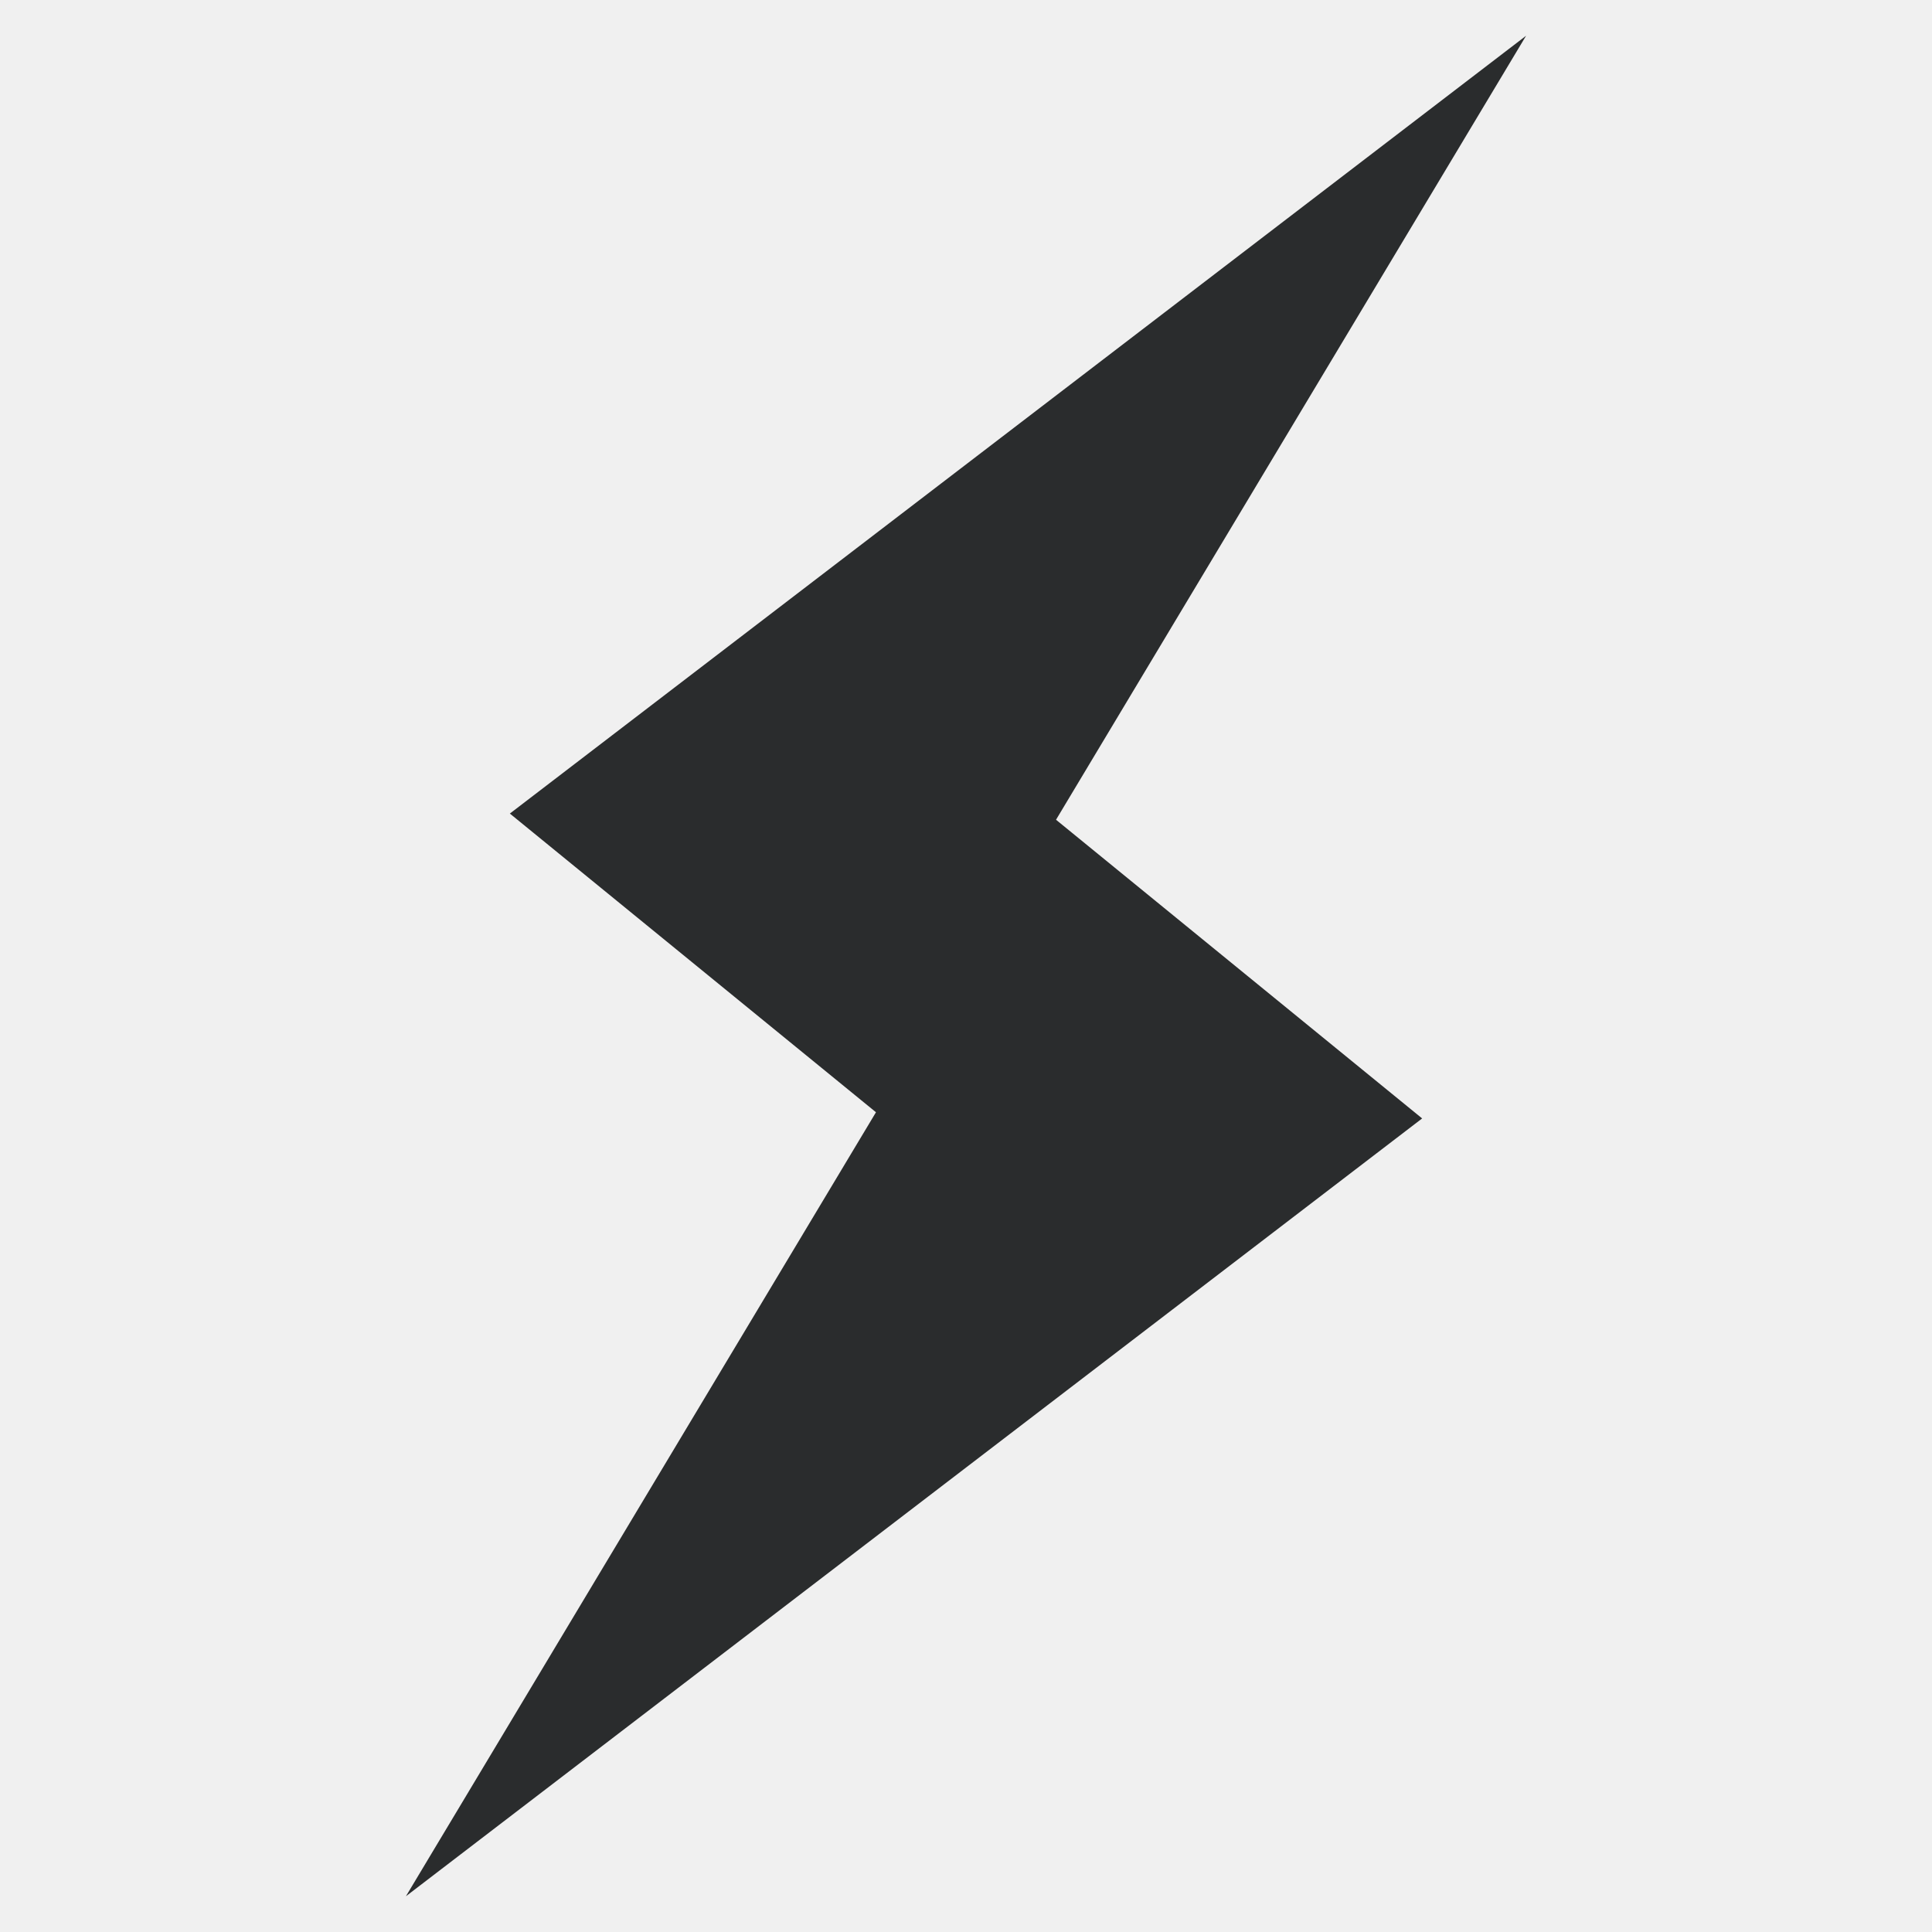
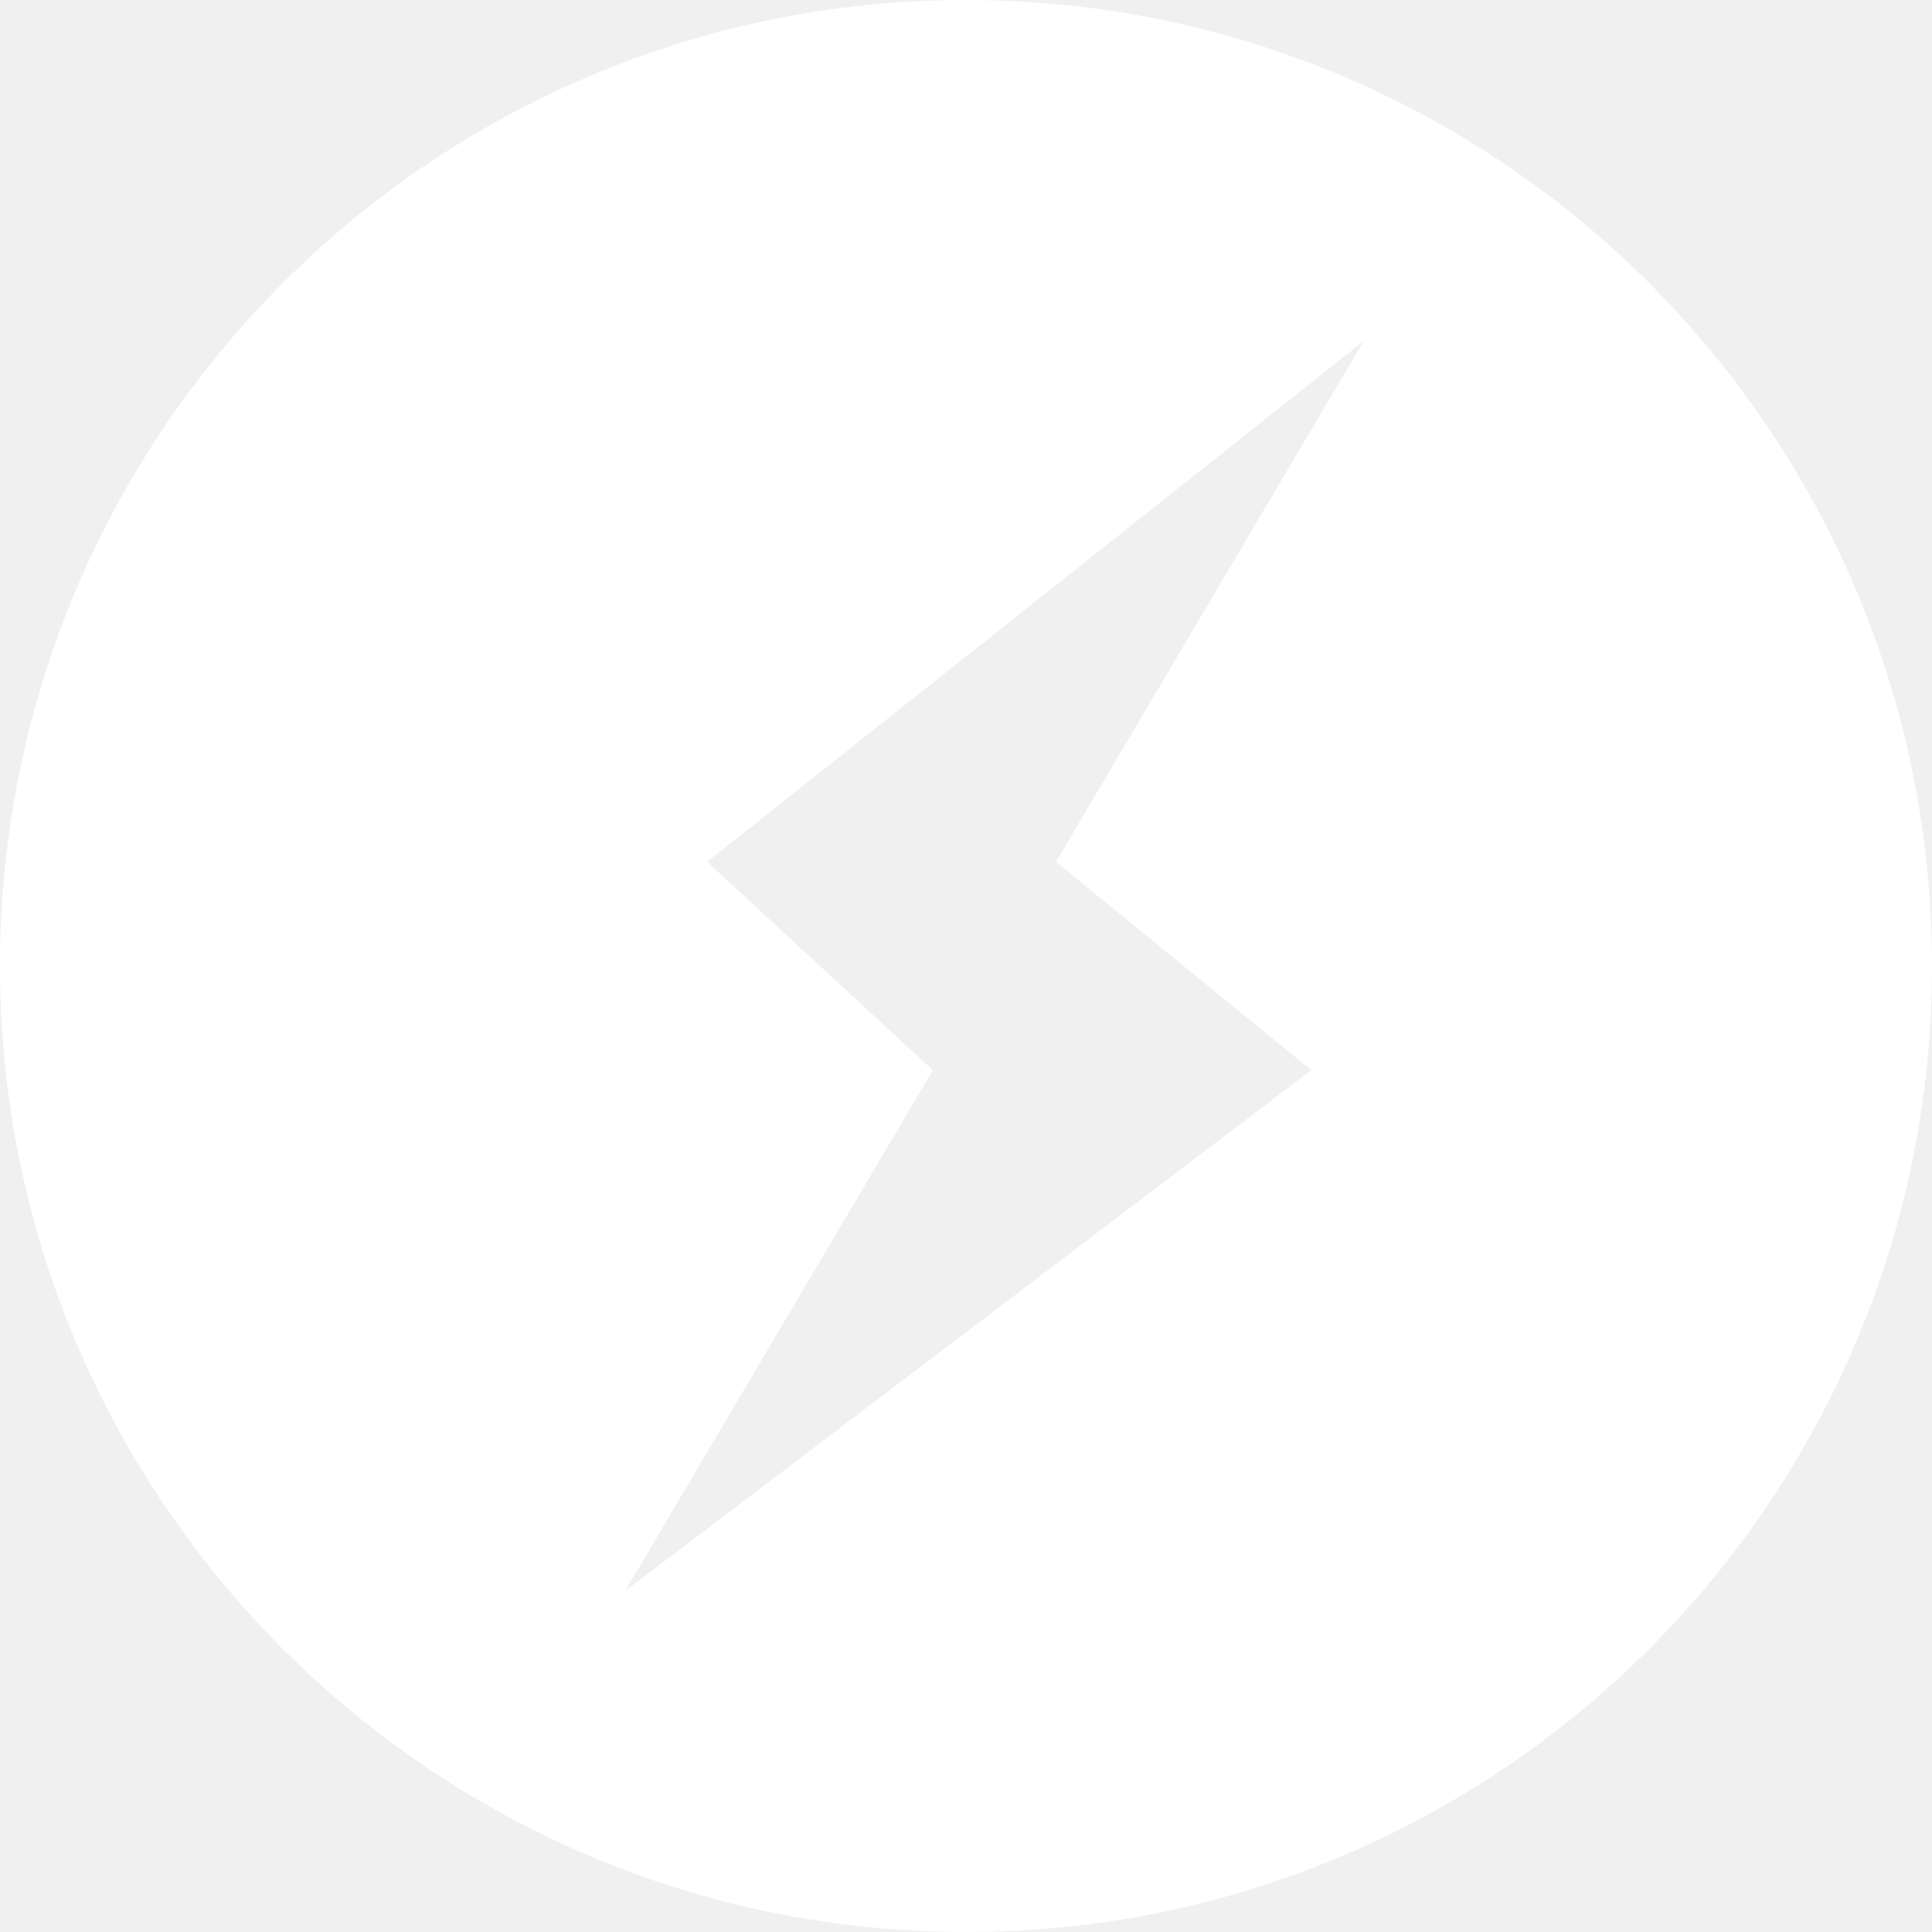
- <svg xmlns="http://www.w3.org/2000/svg" version="1.1" id="Layer_1" x="0px" y="0px" viewBox="0 0 1000 1000" style="enable-background:new 0 0 1000 1000;" xml:space="preserve">
-   <style type="text/css">
- 	.st0{fill:#2A2C2D;}
- </style>
-   <polygon class="st0" points="789.9,18.5 263.9,421.1 453.4,575.7 210.1,981.5 736.1,578.9 546.6,424.3 " />
+ <svg xmlns="http://www.w3.org/2000/svg" width="100" height="100" viewBox="0 0 100 100" fill="none">
+   <path fill-rule="evenodd" clip-rule="evenodd" d="M50 100C77.614 100 100 77.614 100 50C100 22.386 77.614 0 50 0C22.386 0 0 22.386 0 50C0 77.614 22.386 100 50 100ZM70.588 17.647L36.601 44.608L48.284 55.392L32.353 82.353L67.875 55.392L54.657 44.608L70.588 17.647Z" fill="white" />
</svg>
